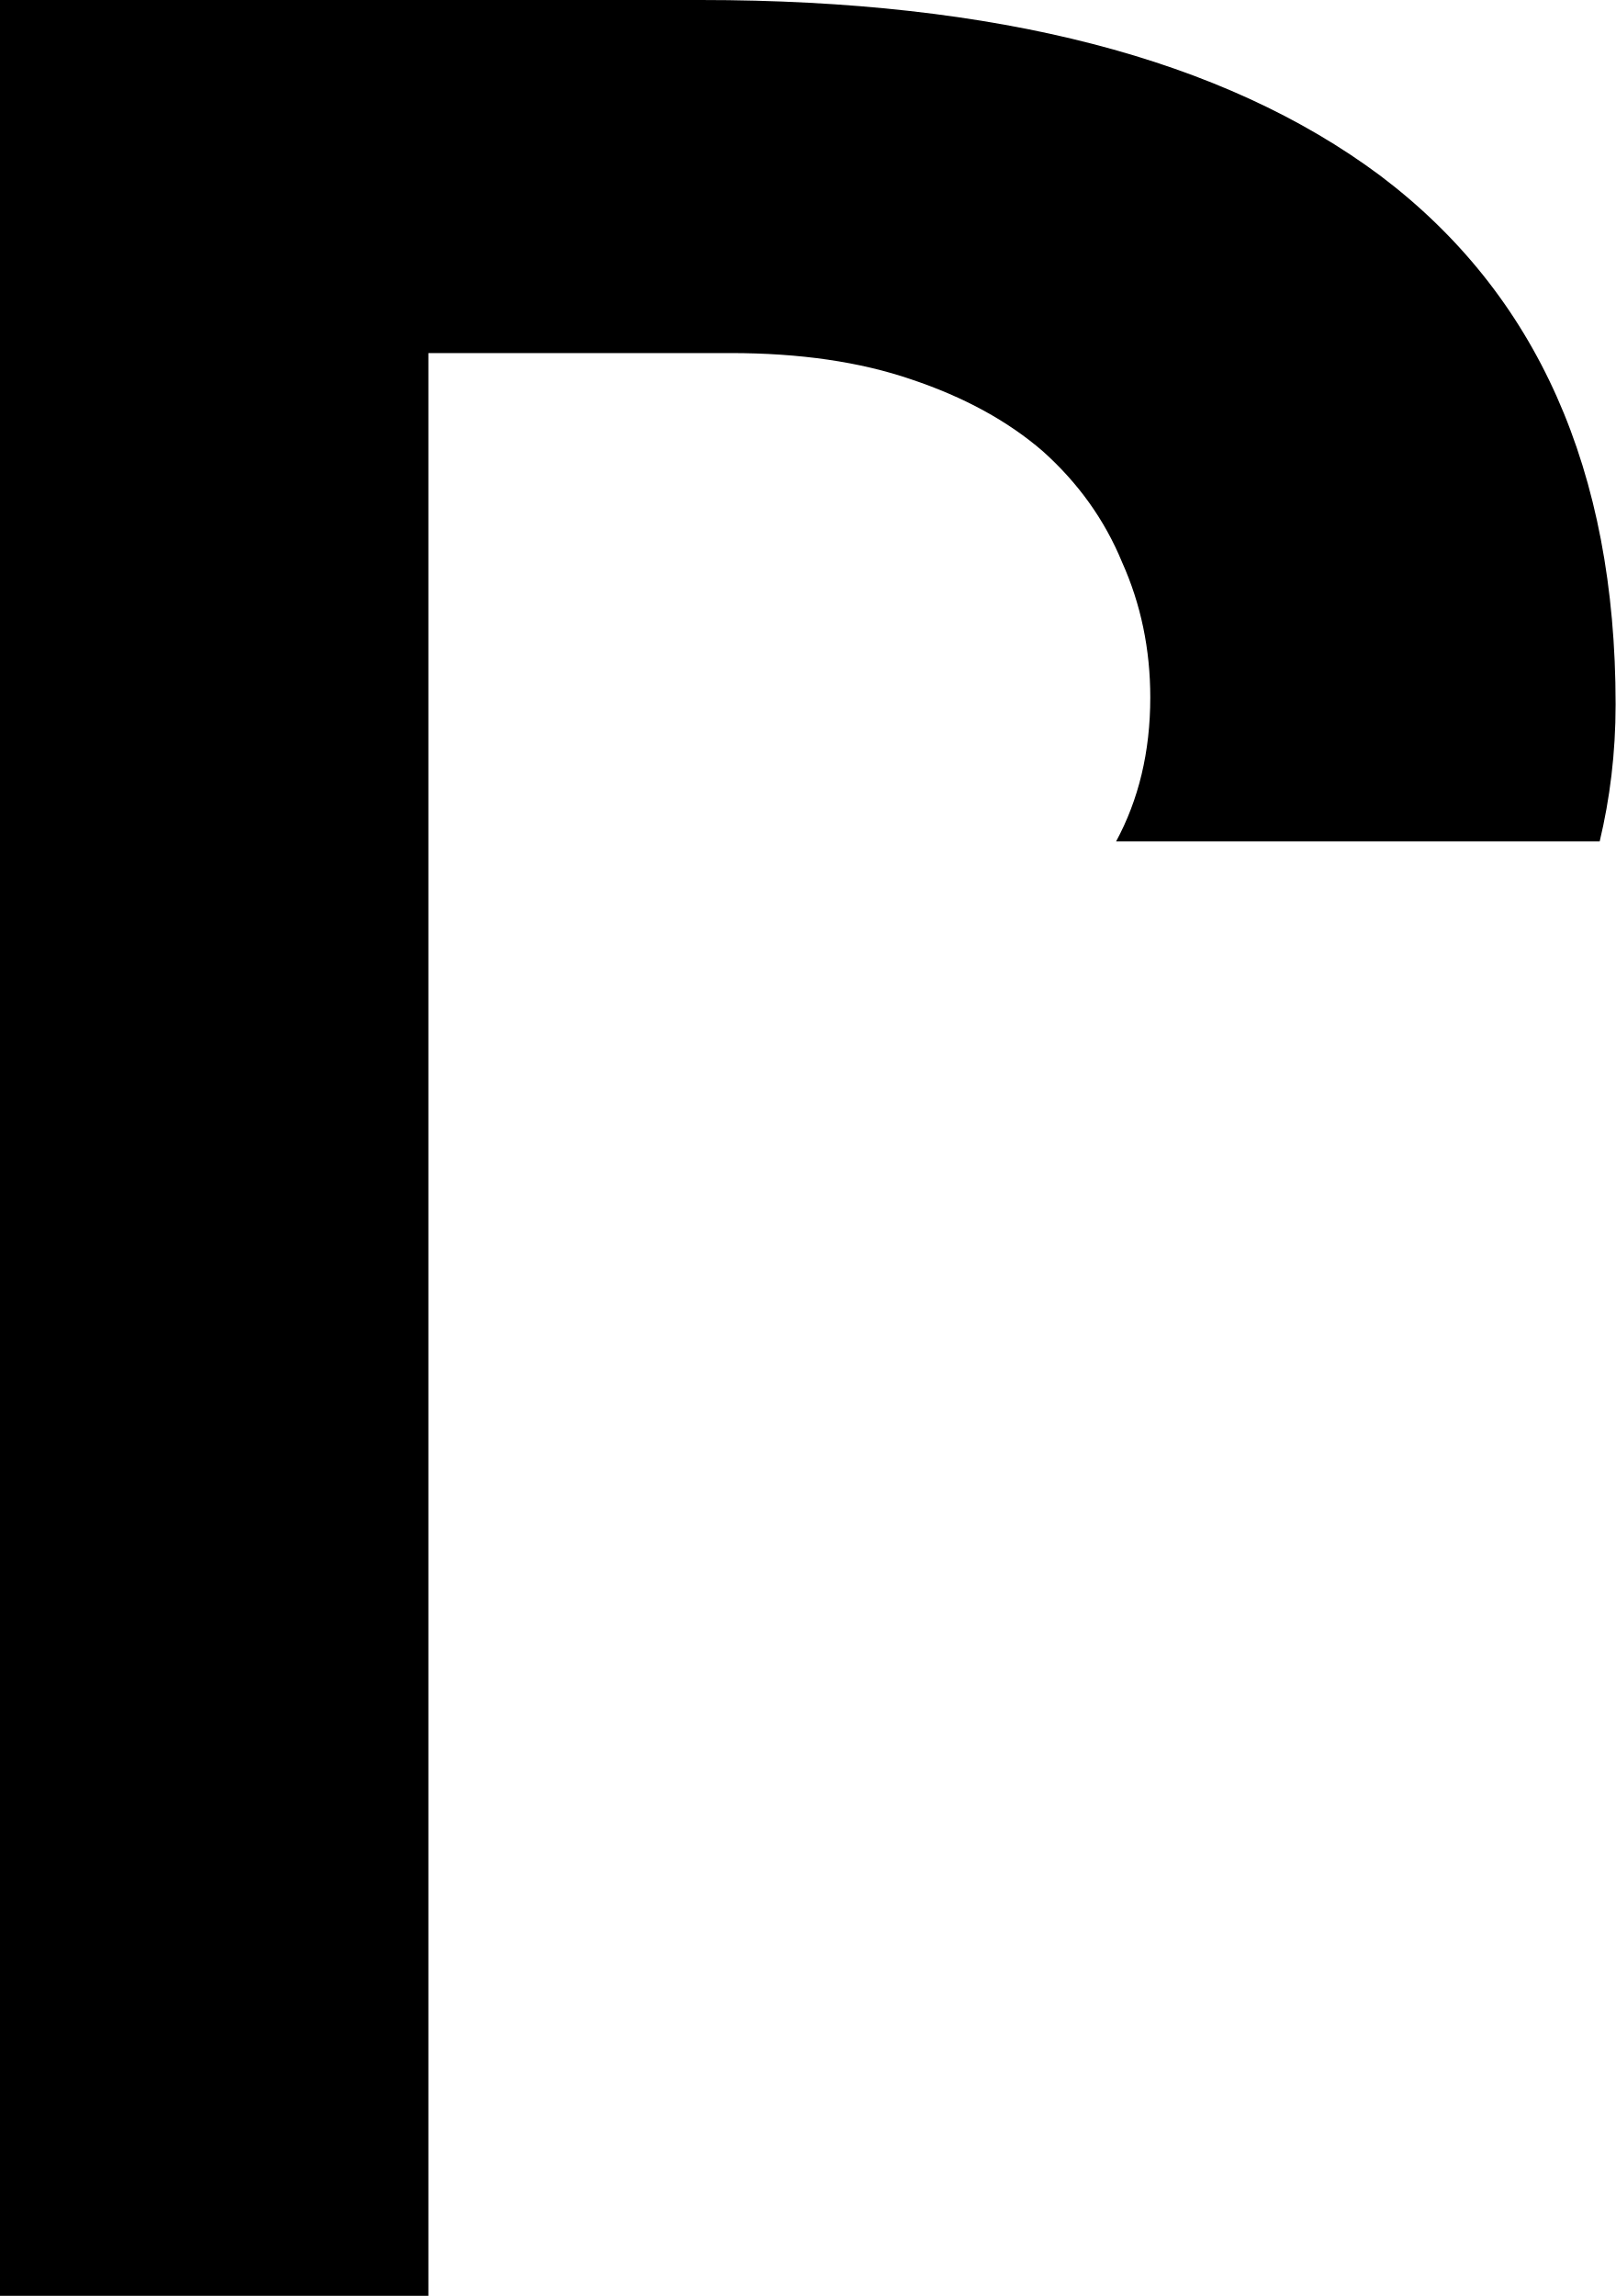
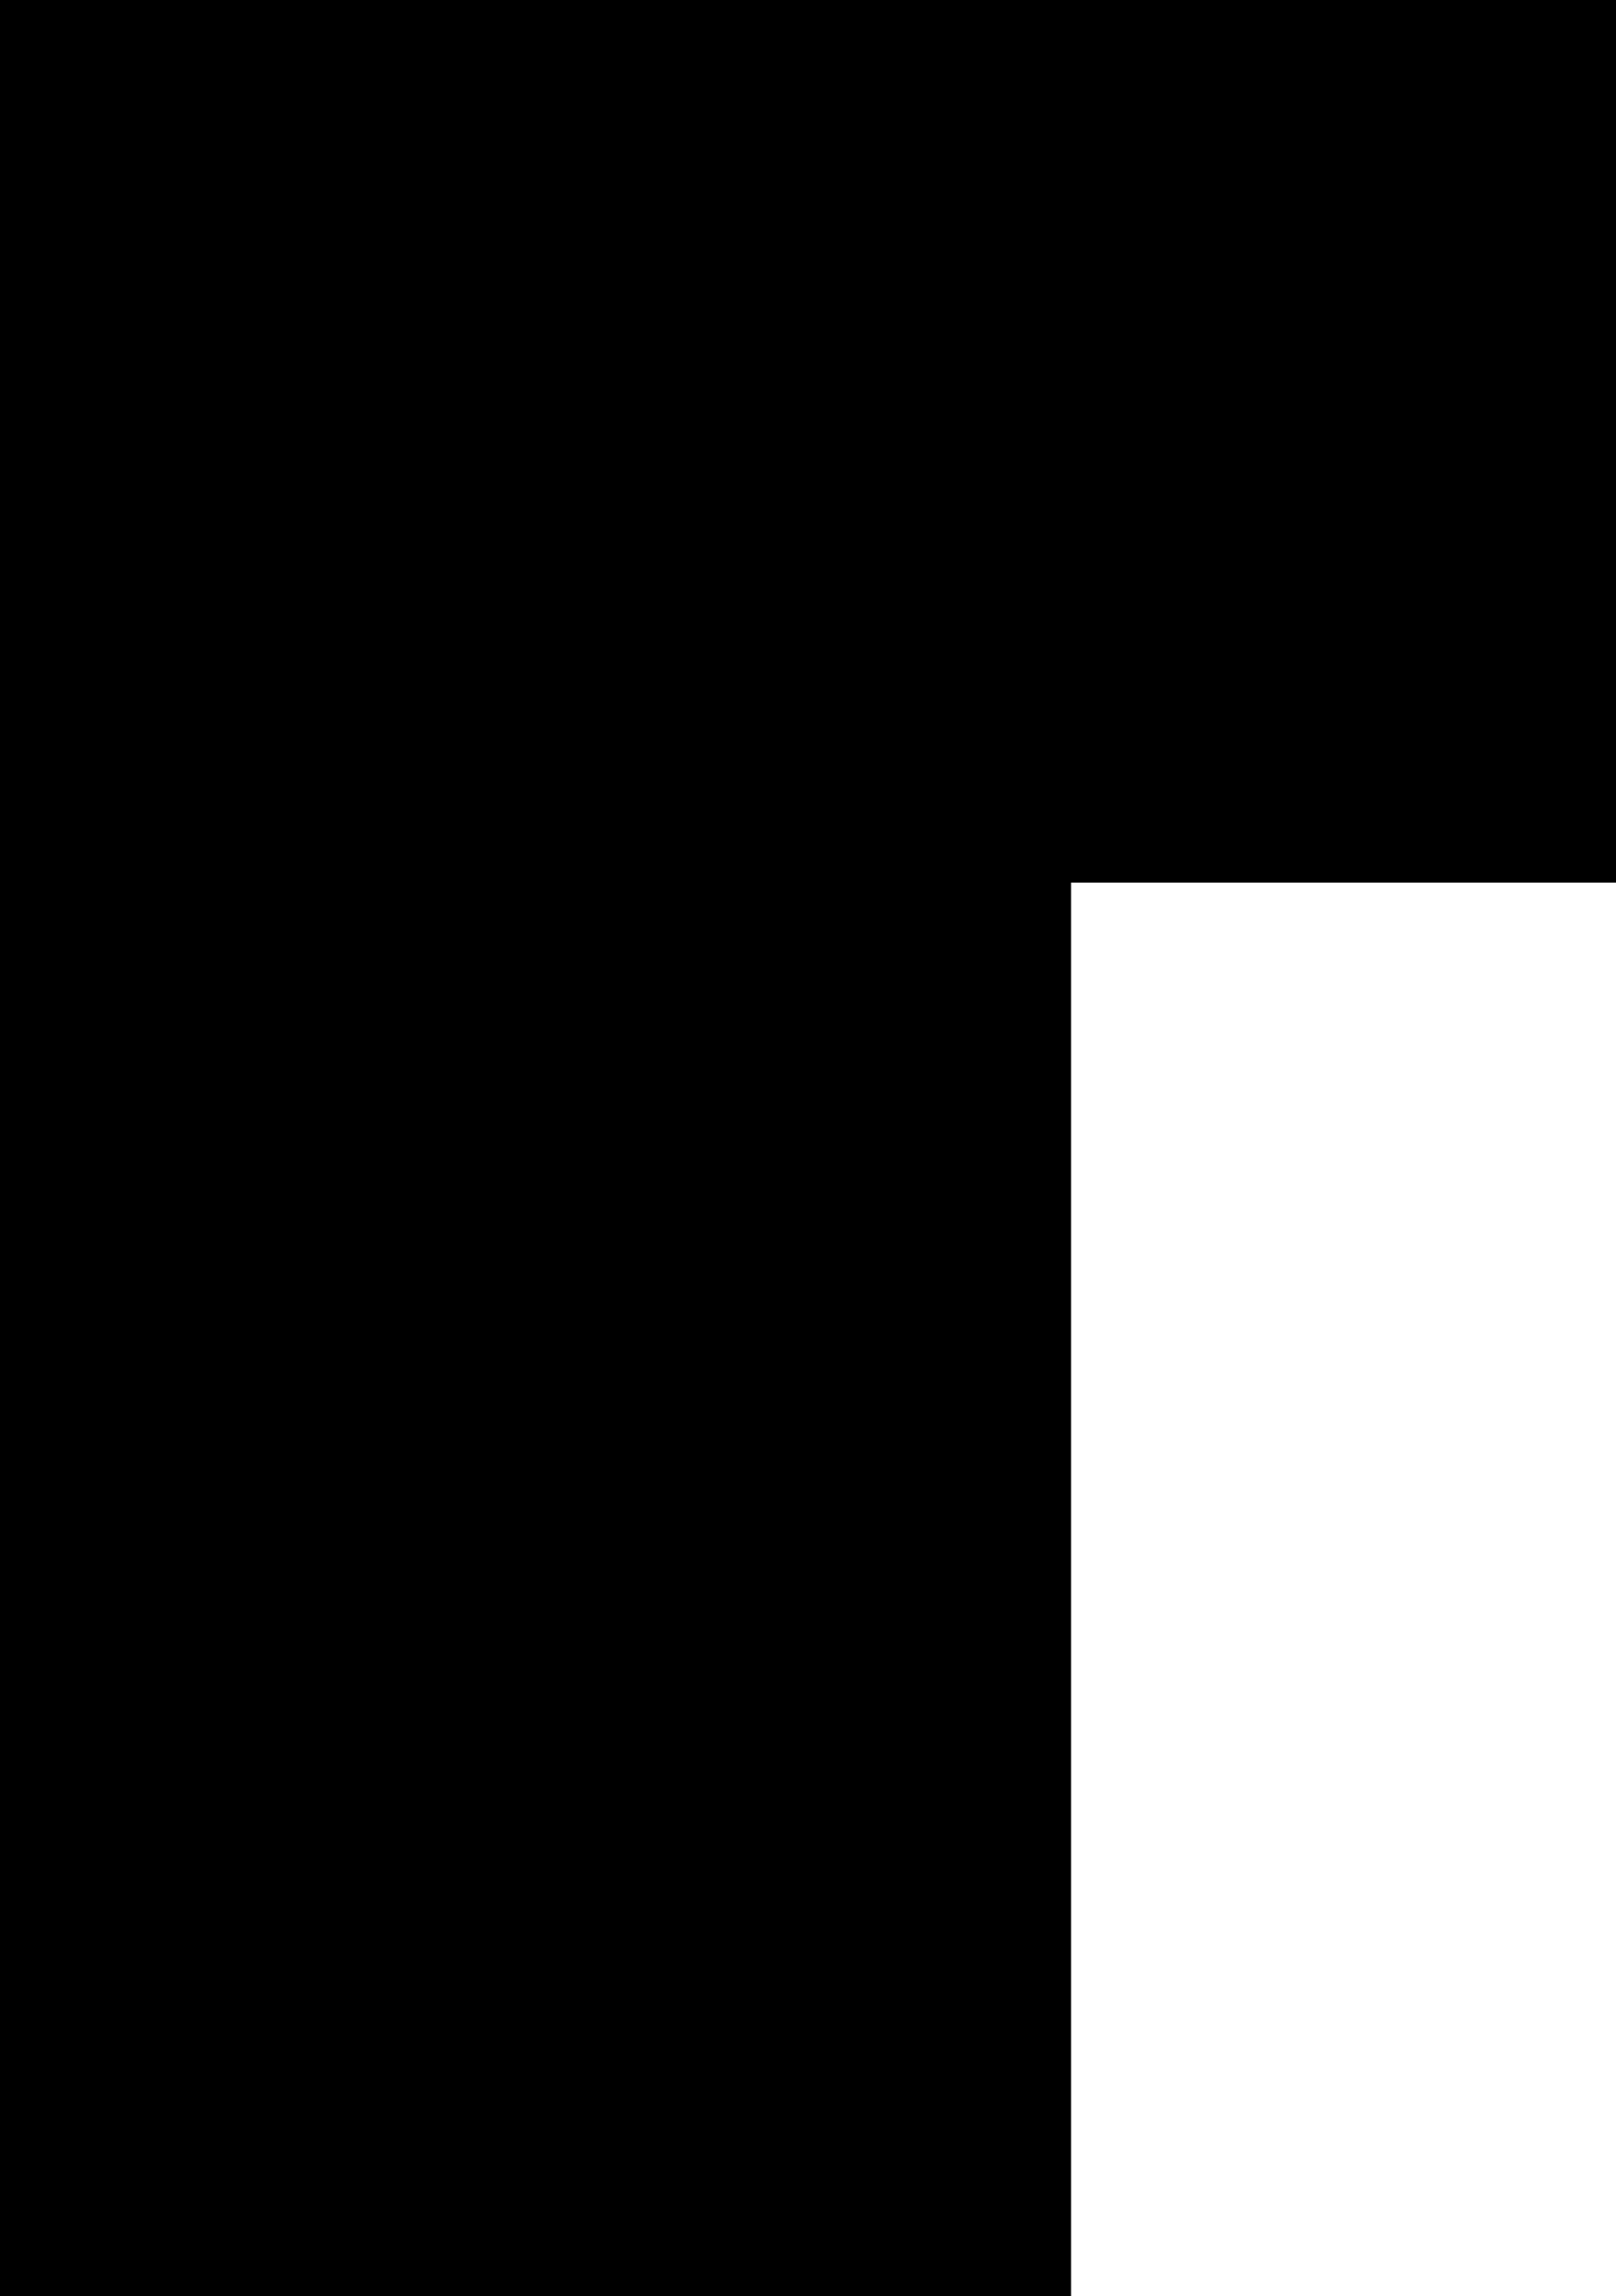
<svg xmlns="http://www.w3.org/2000/svg" width="7.607mm" height="10.808mm" viewBox="0 0 7.607 10.808" version="1.1" id="svg8">
  <defs id="defs2" />
  <g id="layer1">
-     <path style="font-style:normal;font-variant:normal;font-weight:bold;font-stretch:normal;font-size:16.933px;line-height:125%;font-family:Consolas;-inkscape-font-specification:'Consolas Bold';letter-spacing:0px;word-spacing:0px;fill:#000000;fill-opacity:1;stroke:none;stroke-width:0.265px;stroke-linecap:butt;stroke-linejoin:miter;stroke-opacity:1" d="M 0 10.807 V 0 H 3.299 C 4.694 0 5.76 0.276 6.499 0.827 C 7.237 1.384 7.607 2.213 7.607 3.316 C 7.607 3.546 7.58 3.76 7.532 3.961 H 5.255 C 5.361 3.765 5.416 3.54 5.416 3.283 C 5.416 3.057 5.372 2.844 5.283 2.646 C 5.201 2.447 5.077 2.274 4.911 2.125 C 4.746 1.982 4.539 1.869 4.291 1.786 C 4.049 1.703 3.765 1.662 3.44 1.662 H 2.017 V 3.961 V 4.779 V 6.333 V 9.194 V 10.807 Z" id="path4532-74" />
+     <path style="font-style:normal;font-variant:normal;font-weight:bold;font-stretch:normal;font-size:16.933px;line-height:125%;font-family:Consolas;-inkscape-font-specification:'Consolas Bold';letter-spacing:0px;word-spacing:0px;fill:#000000;fill-opacity:1;stroke:none;stroke-width:0.265px;stroke-linecap:butt;stroke-linejoin:miter;stroke-opacity:1" d="M 0.0 27.017 V 0.0 H 8.248 C 11.734 0.0 14.401 0.689 16.247 2.067 C 18.094 3.459 19.017 5.533 19.017 8.289 C 19.017 8.864 18.95 9.399 18.829 9.901 H 13.136 C 13.401 9.412 13.539 8.849 13.539 8.206 C 13.539 7.641 13.429 7.111 13.209 6.615 C 13.002 6.119 12.692 5.684 12.278 5.312 C 11.865 4.954 11.348 4.671 10.728 4.465 C 10.122 4.258 9.412 4.155 8.599 4.155 H 5.043 V 9.901 V 11.948 V 15.834 V 22.986 V 27.017 Z" id="path4532-74" />
  </g>
</svg>
